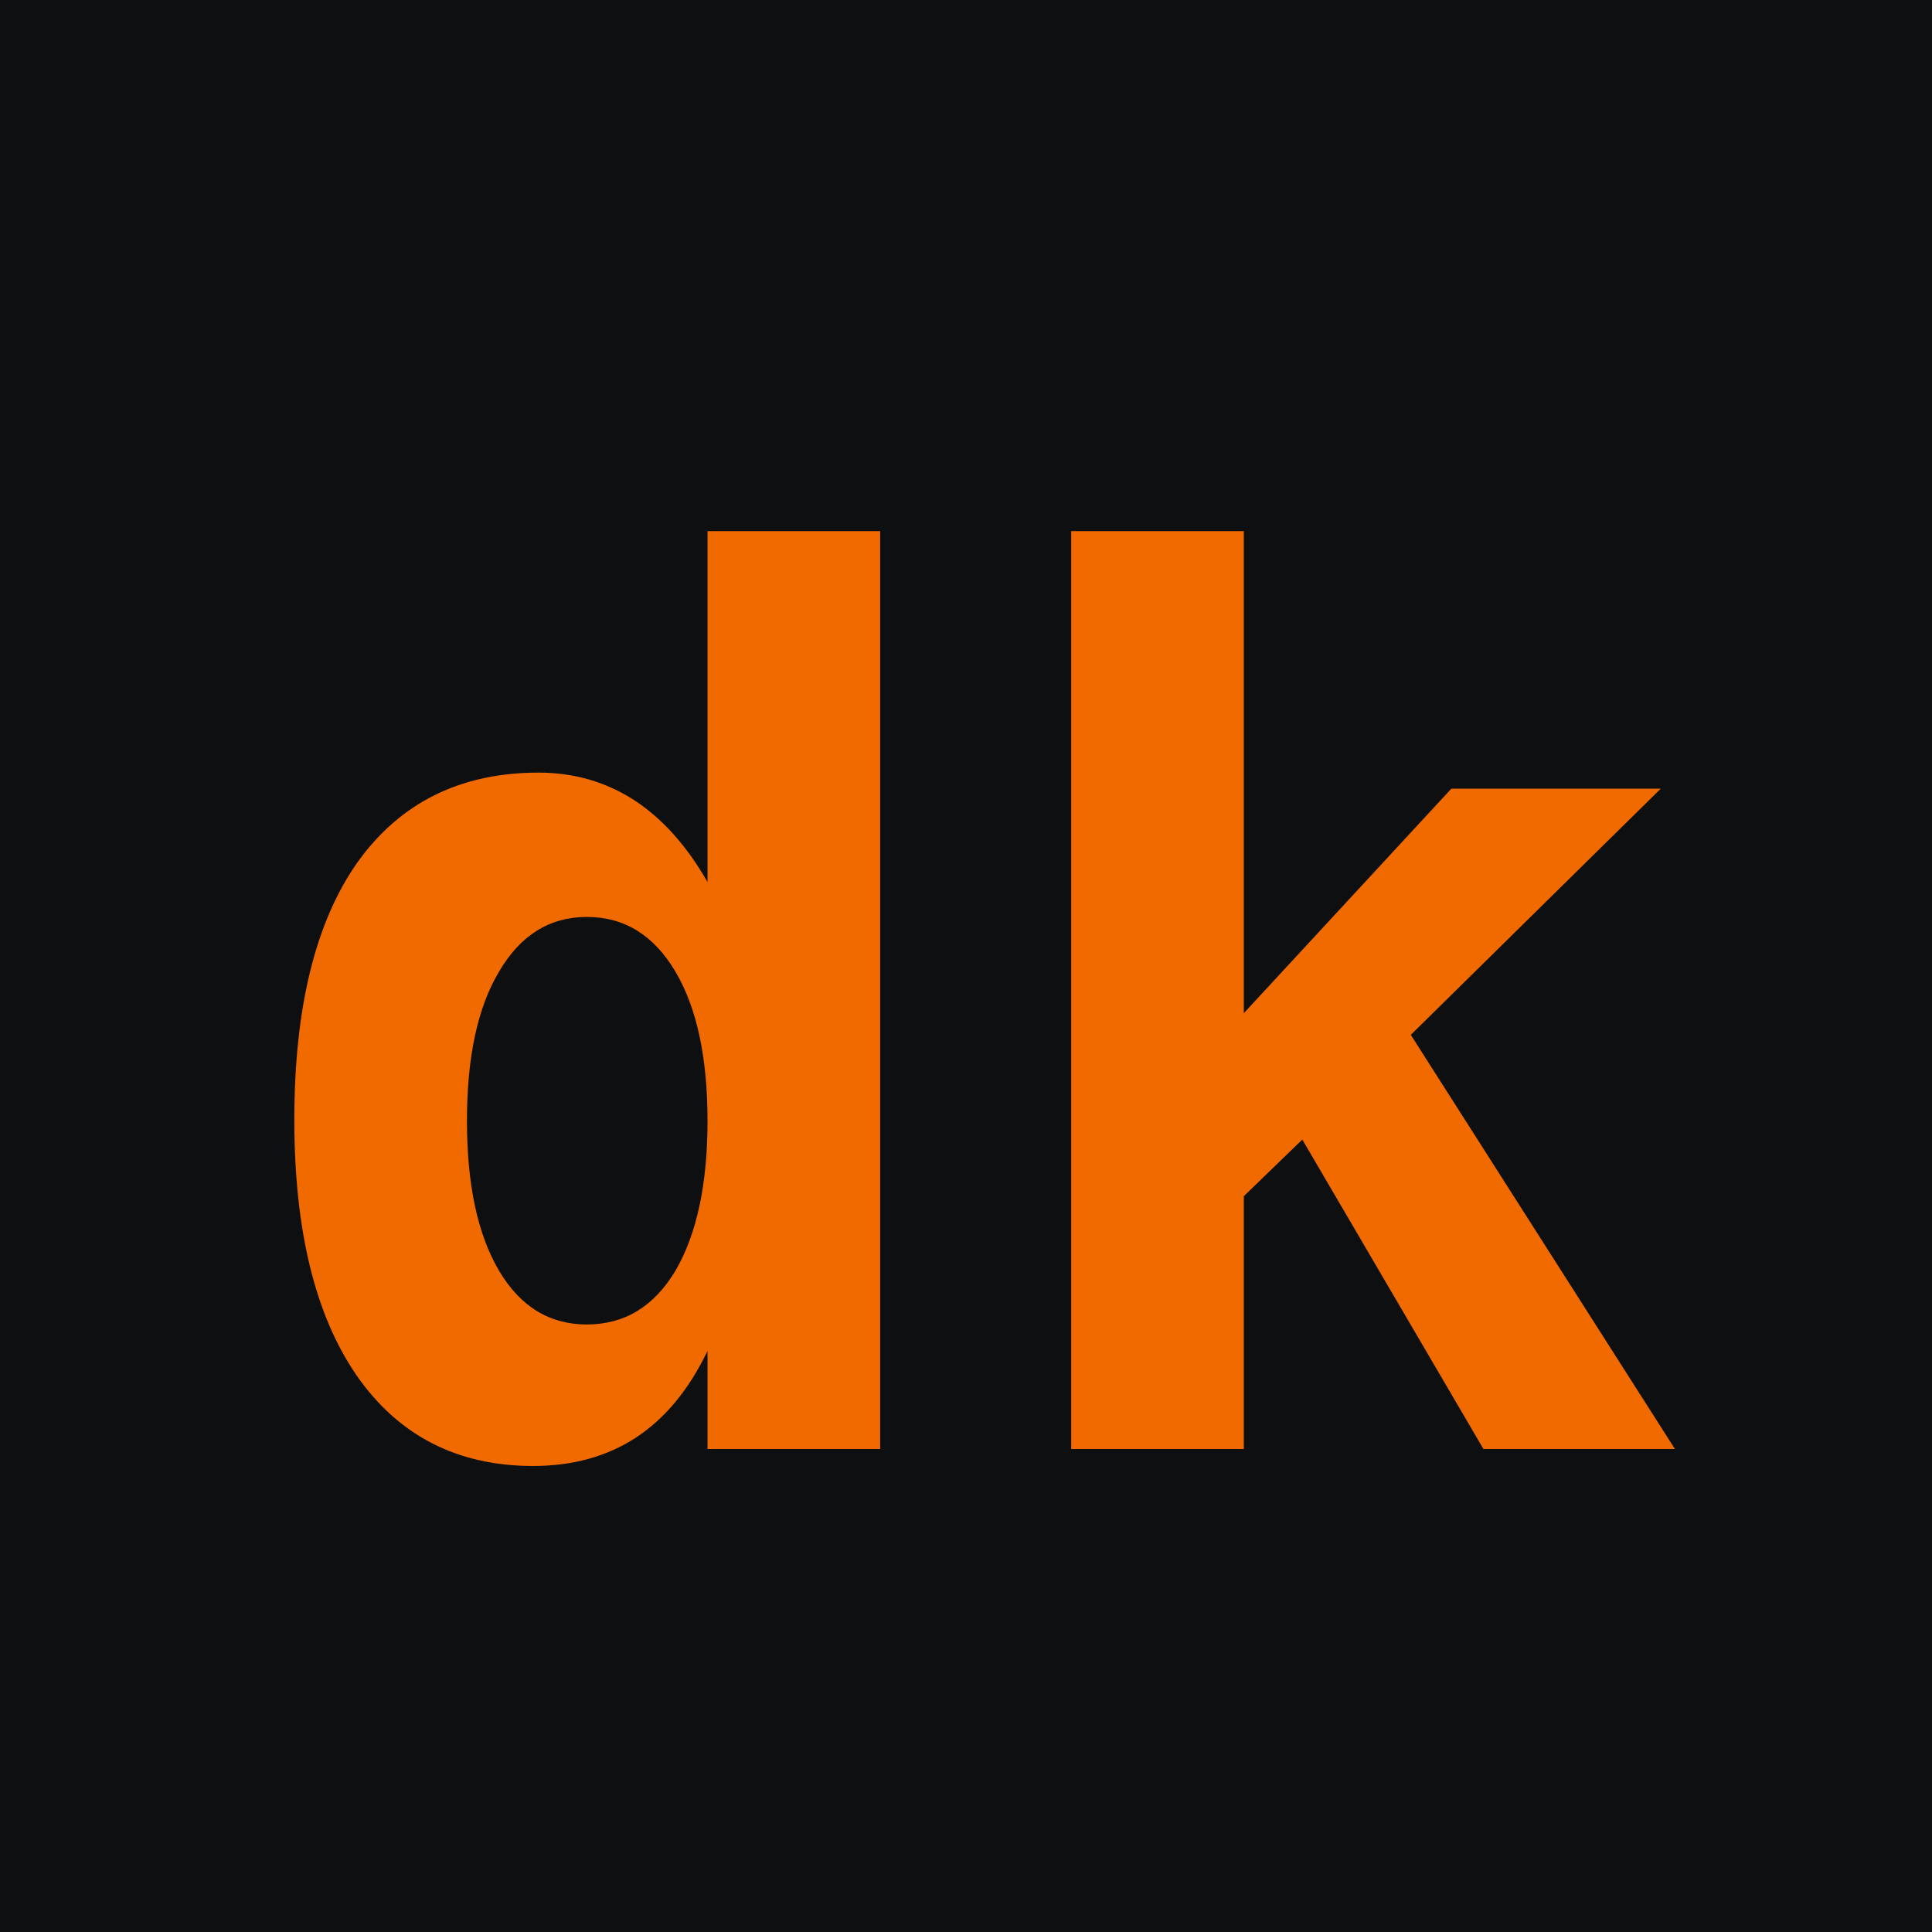
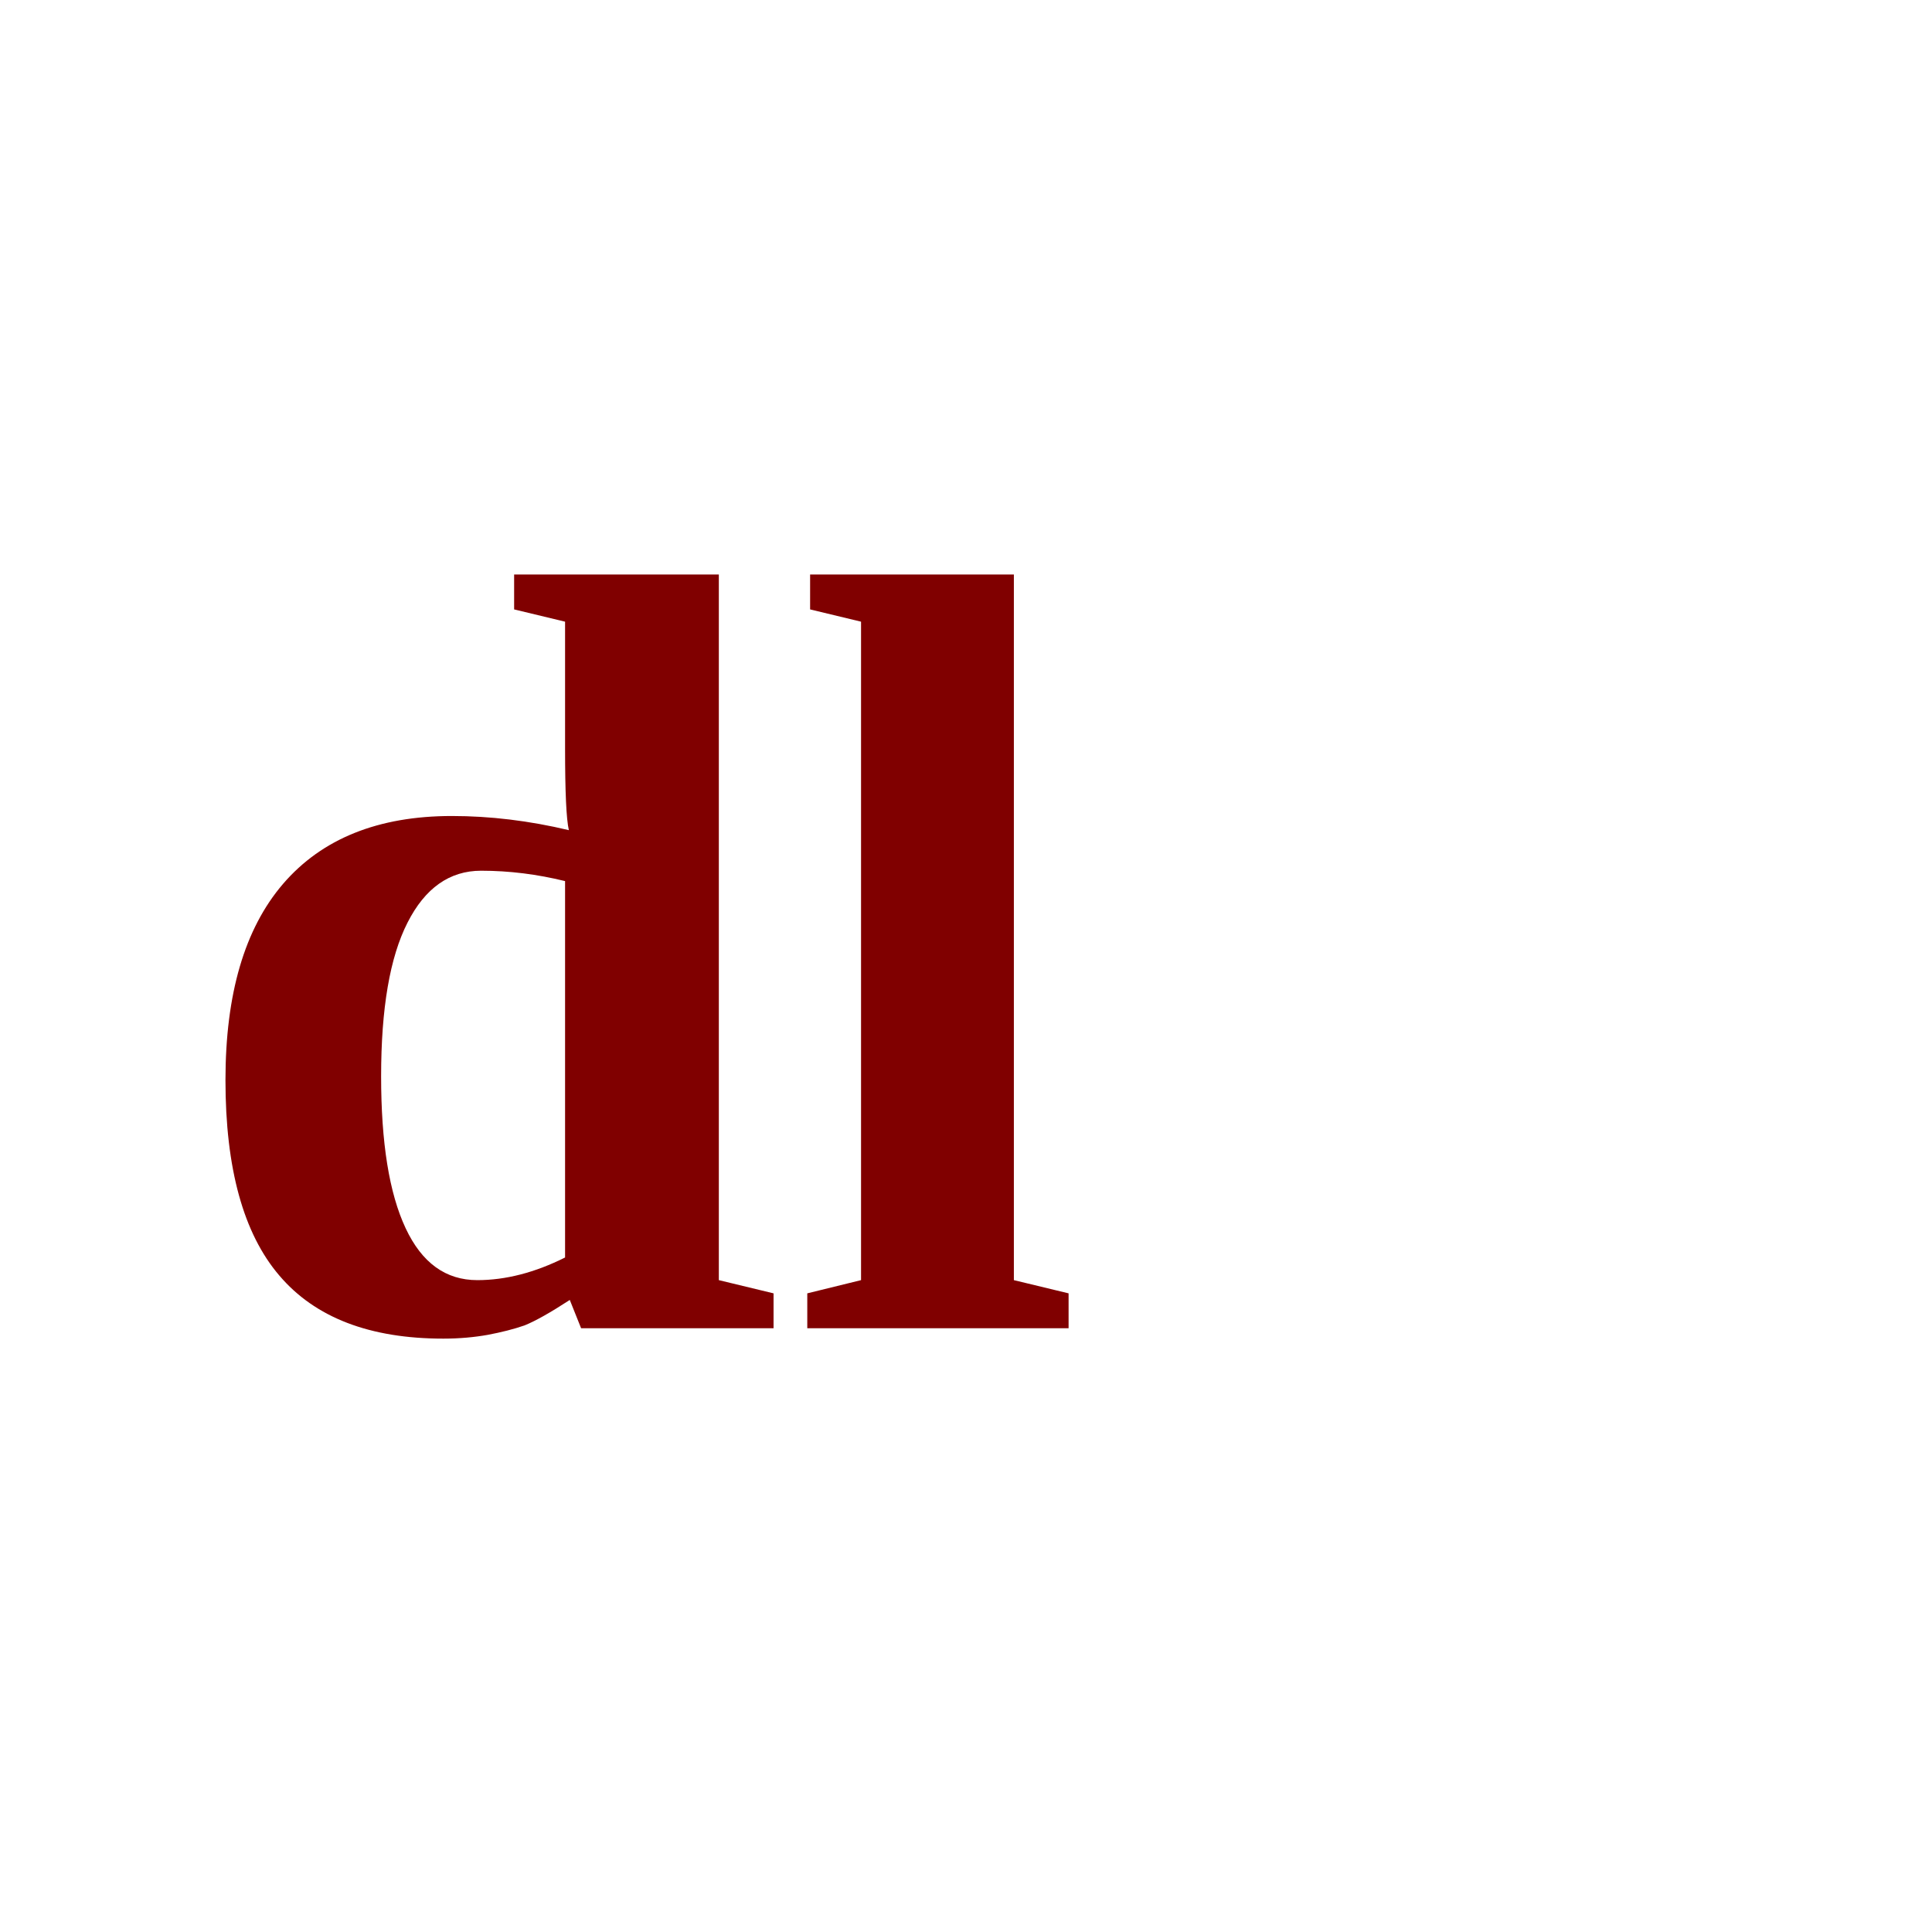
<svg xmlns="http://www.w3.org/2000/svg" viewBox="0 0 32 32">
-   <rect width="32" height="32" fill="#0e0f11" />
-   <text x="4" y="24" font-family="monospace" font-size="20" font-weight="bold" fill="#f06a00">dk</text>
+   <rect width="32" height="32" fill="#fff" />
+   <text x="3" y="22" font-family="Times New Roman, serif" font-size="18" font-weight="bold" fill="#800000">dl</text>
</svg>
